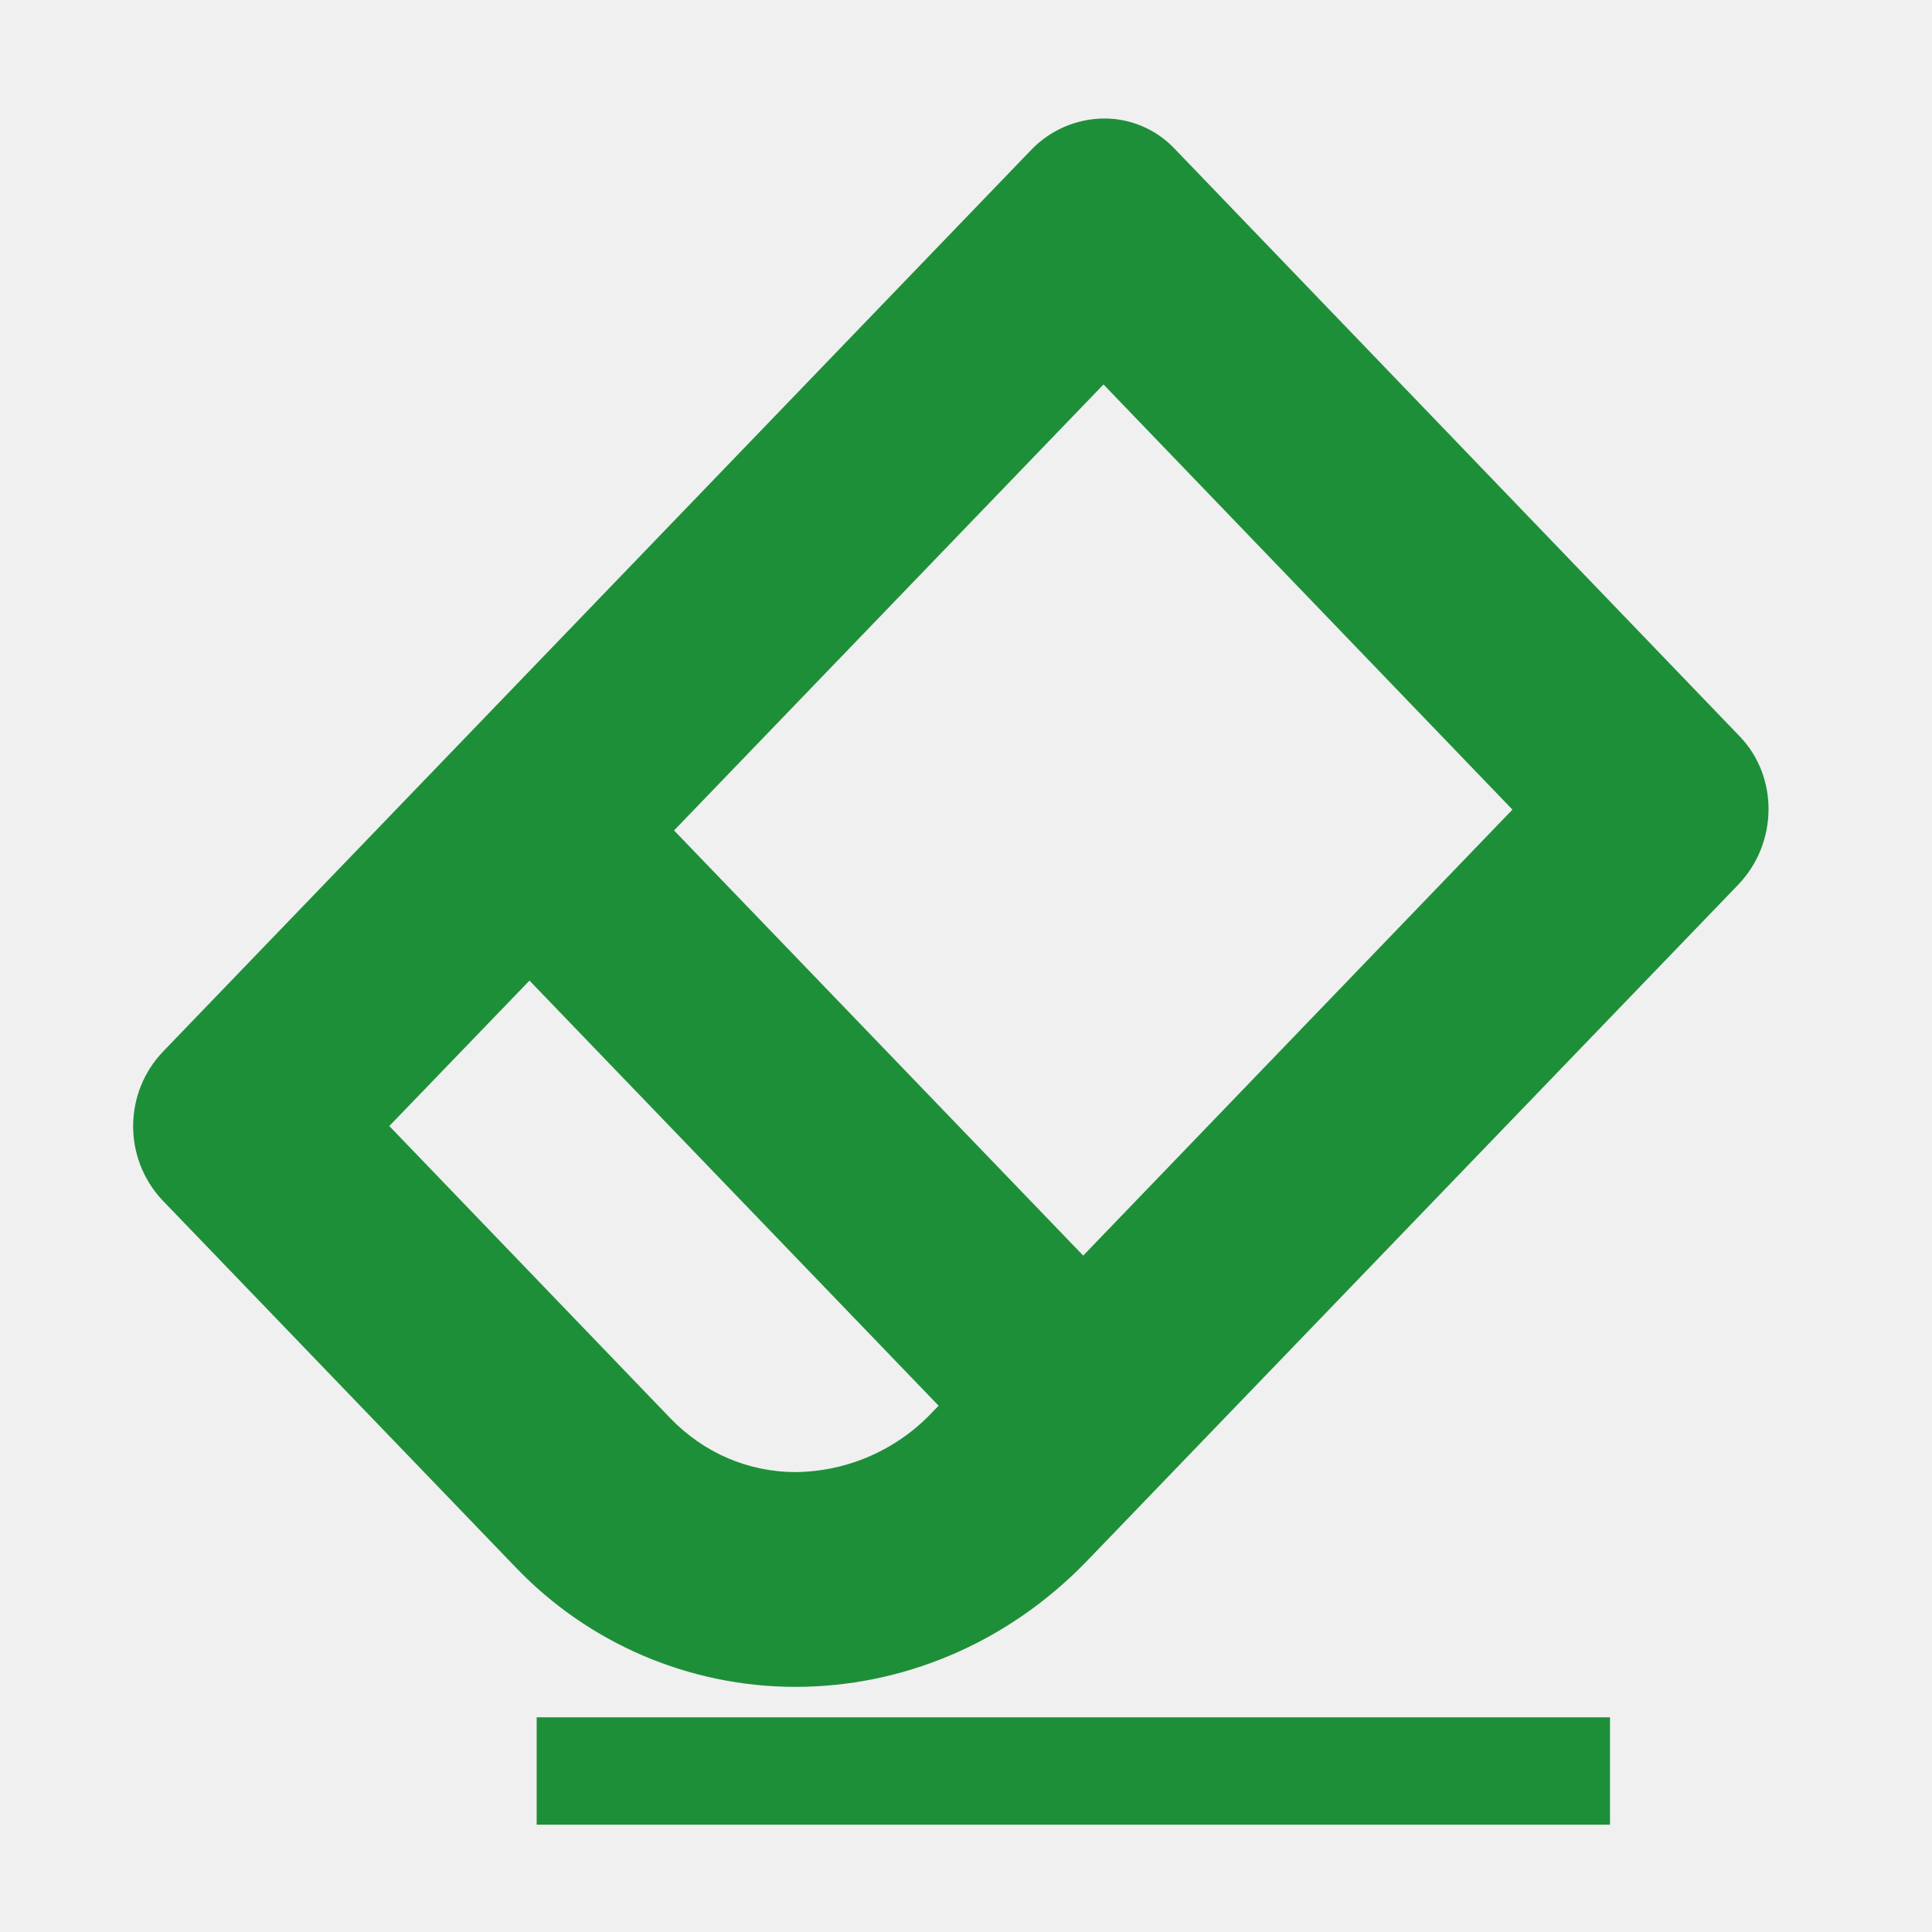
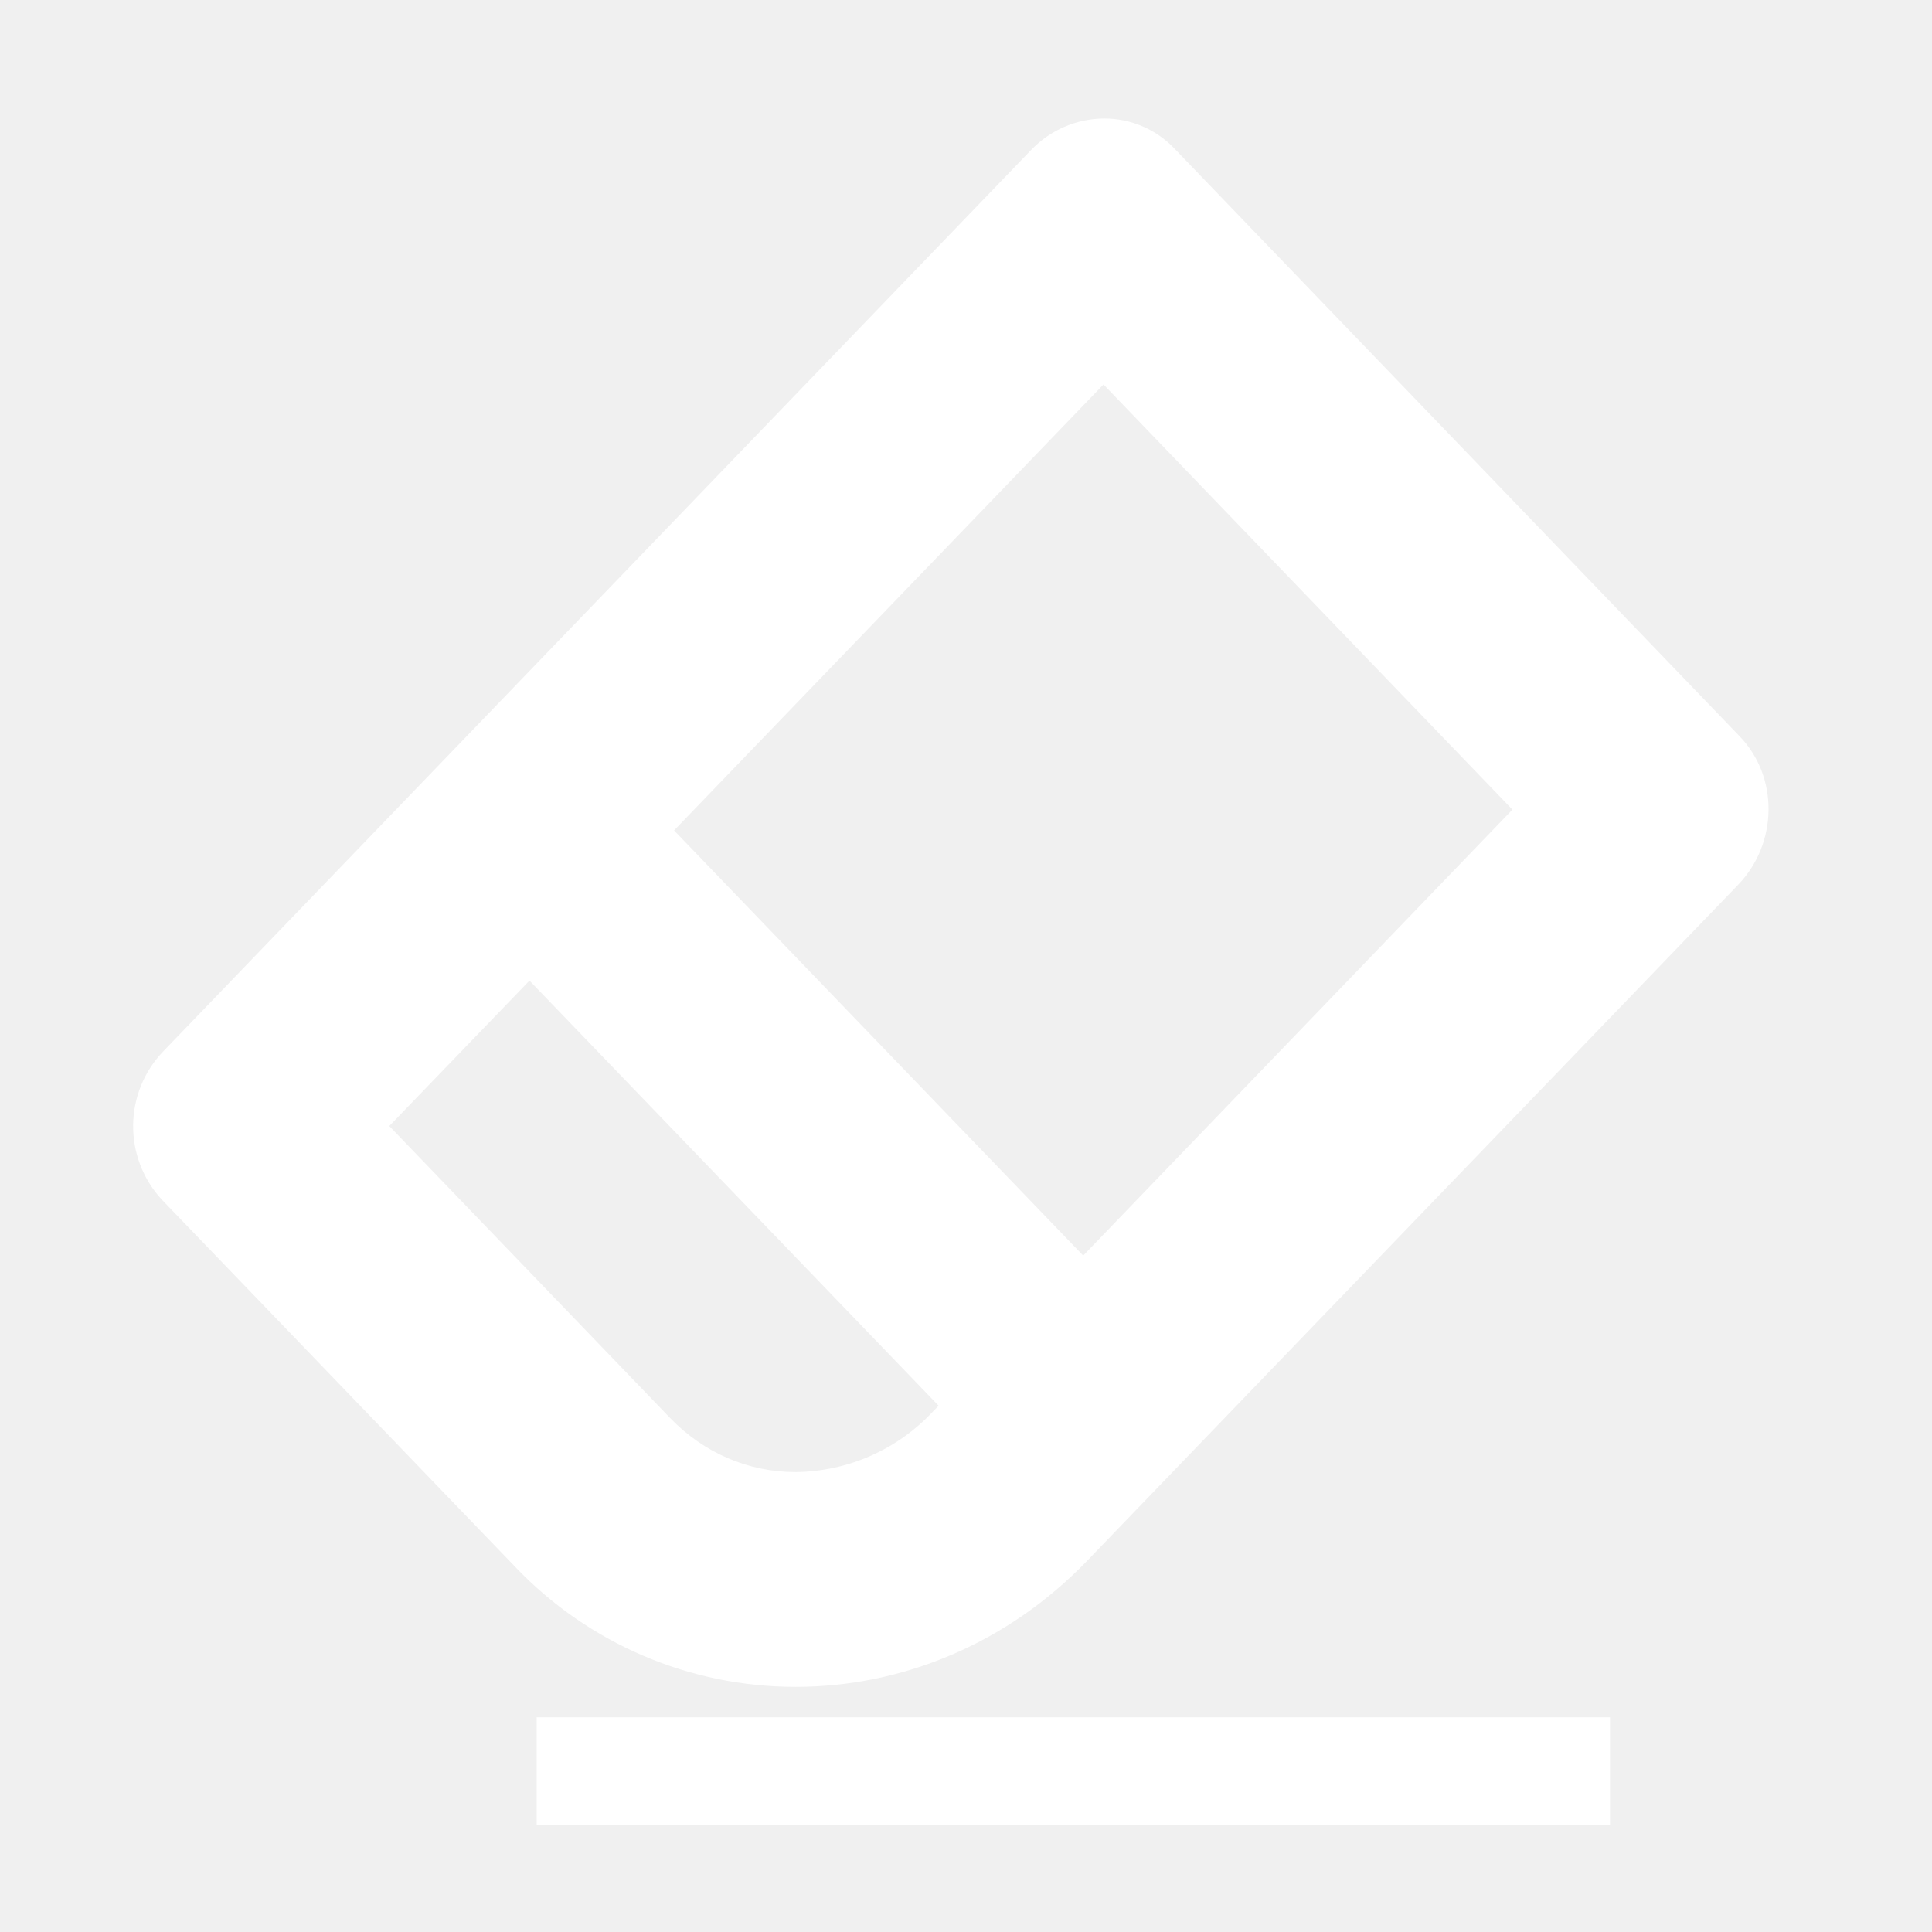
<svg xmlns="http://www.w3.org/2000/svg" t="1525082747994" class="icon" style="" viewBox="0 0 1024 1024" version="1.1" p-id="43694" width="32" height="32">
  <defs>
    <style type="text/css" />
  </defs>
-   <path d="M922.055 390.258L622.364 78.62a51.2 51.2 0 0 0-37.148-15.815 53.988 53.988 0 0 0-38.684 16.668L86.699 557.056a57.344 57.344 0 0 0-0.91 78.791L273.18 830.578a205.084 205.084 0 0 0 148.537 63.488c55.694 0 111.673-22.357 154.624-66.958l344.917-358.172c21.163-22.016 21.504-57.23 0.796-78.677z m-427.634 357.945a100.921 100.921 0 0 1-72.704 32.028c-25.145 0-48.754-10.183-66.503-28.615l-148.878-154.795 74.297-77.084 216.86 225.337-3.072 3.129z m79.701-82.716L357.262 440.149l227.612-236.373 216.747 225.337-227.499 236.373zM284.444 910.222h568.889v56.889H284.444z" p-id="43695" fill="#1e8f39" />
+   <path d="M922.055 390.258L622.364 78.62a51.2 51.2 0 0 0-37.148-15.815 53.988 53.988 0 0 0-38.684 16.668L86.699 557.056a57.344 57.344 0 0 0-0.91 78.791L273.18 830.578a205.084 205.084 0 0 0 148.537 63.488c55.694 0 111.673-22.357 154.624-66.958l344.917-358.172c21.163-22.016 21.504-57.23 0.796-78.677z m-427.634 357.945a100.921 100.921 0 0 1-72.704 32.028c-25.145 0-48.754-10.183-66.503-28.615l-148.878-154.795 74.297-77.084 216.86 225.337-3.072 3.129z m79.701-82.716L357.262 440.149l227.612-236.373 216.747 225.337-227.499 236.373zM284.444 910.222h568.889v56.889H284.444z" p-id="43695" fill="#fff" />
</svg>
